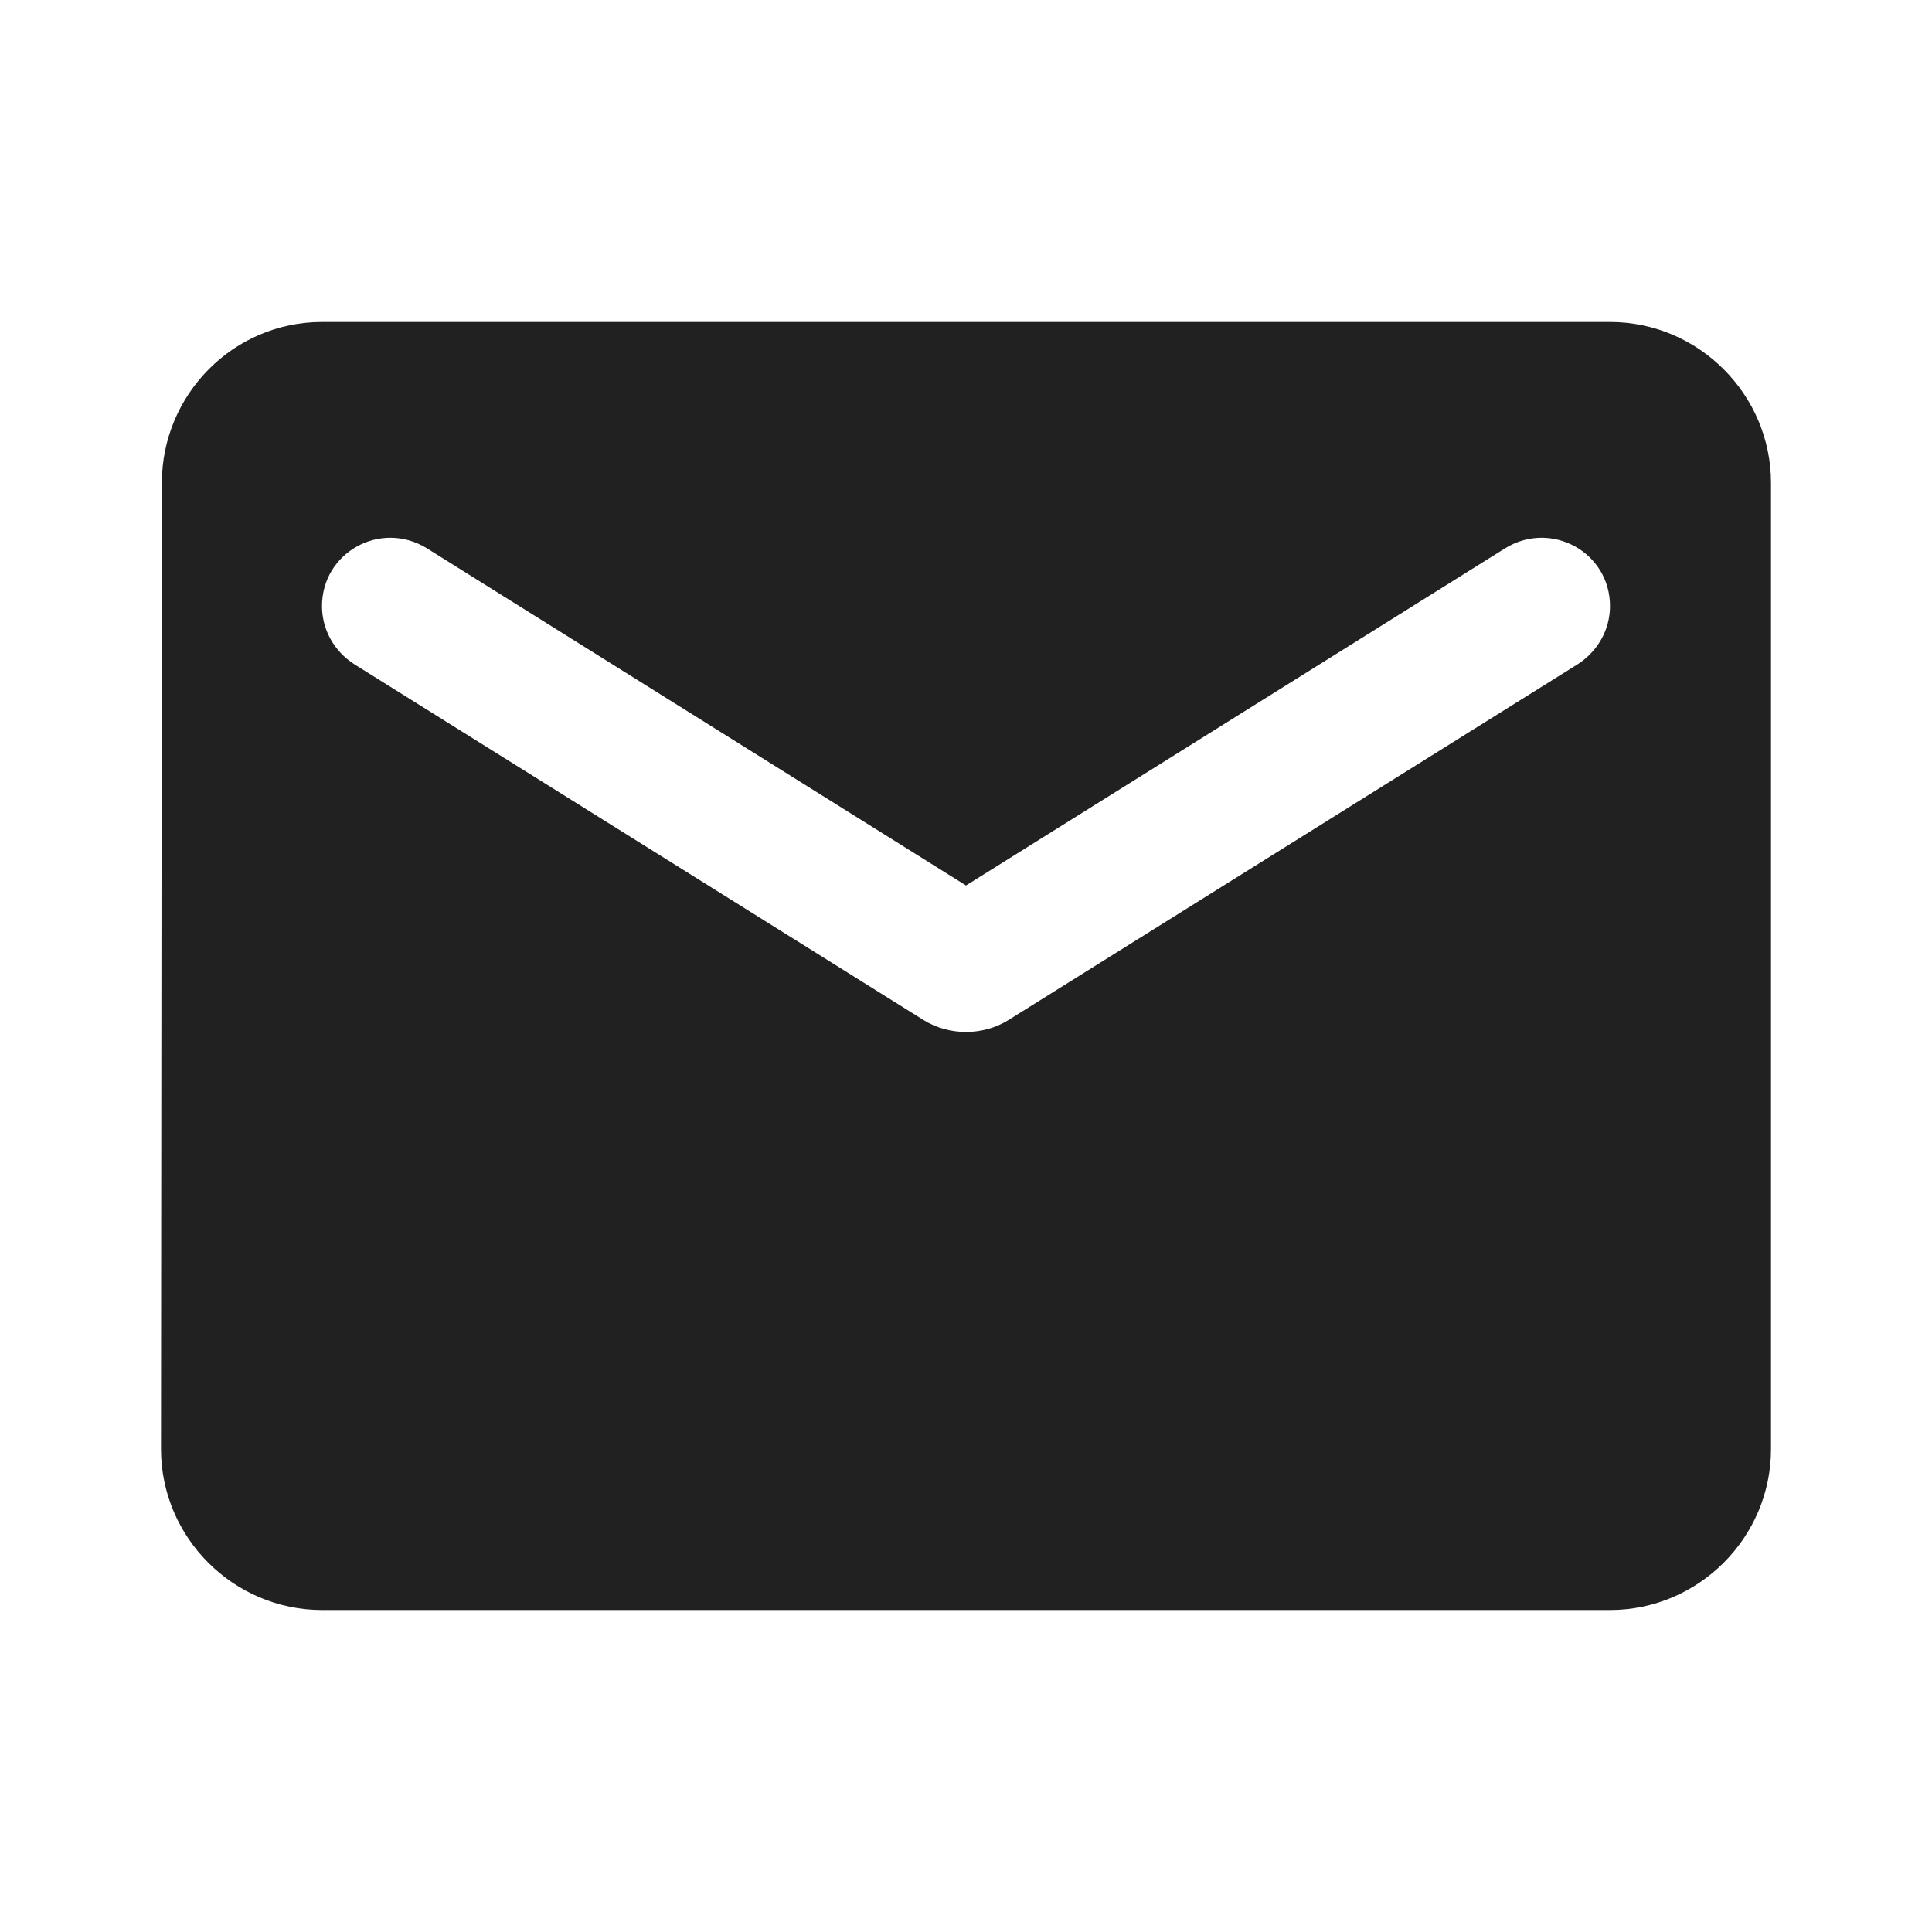
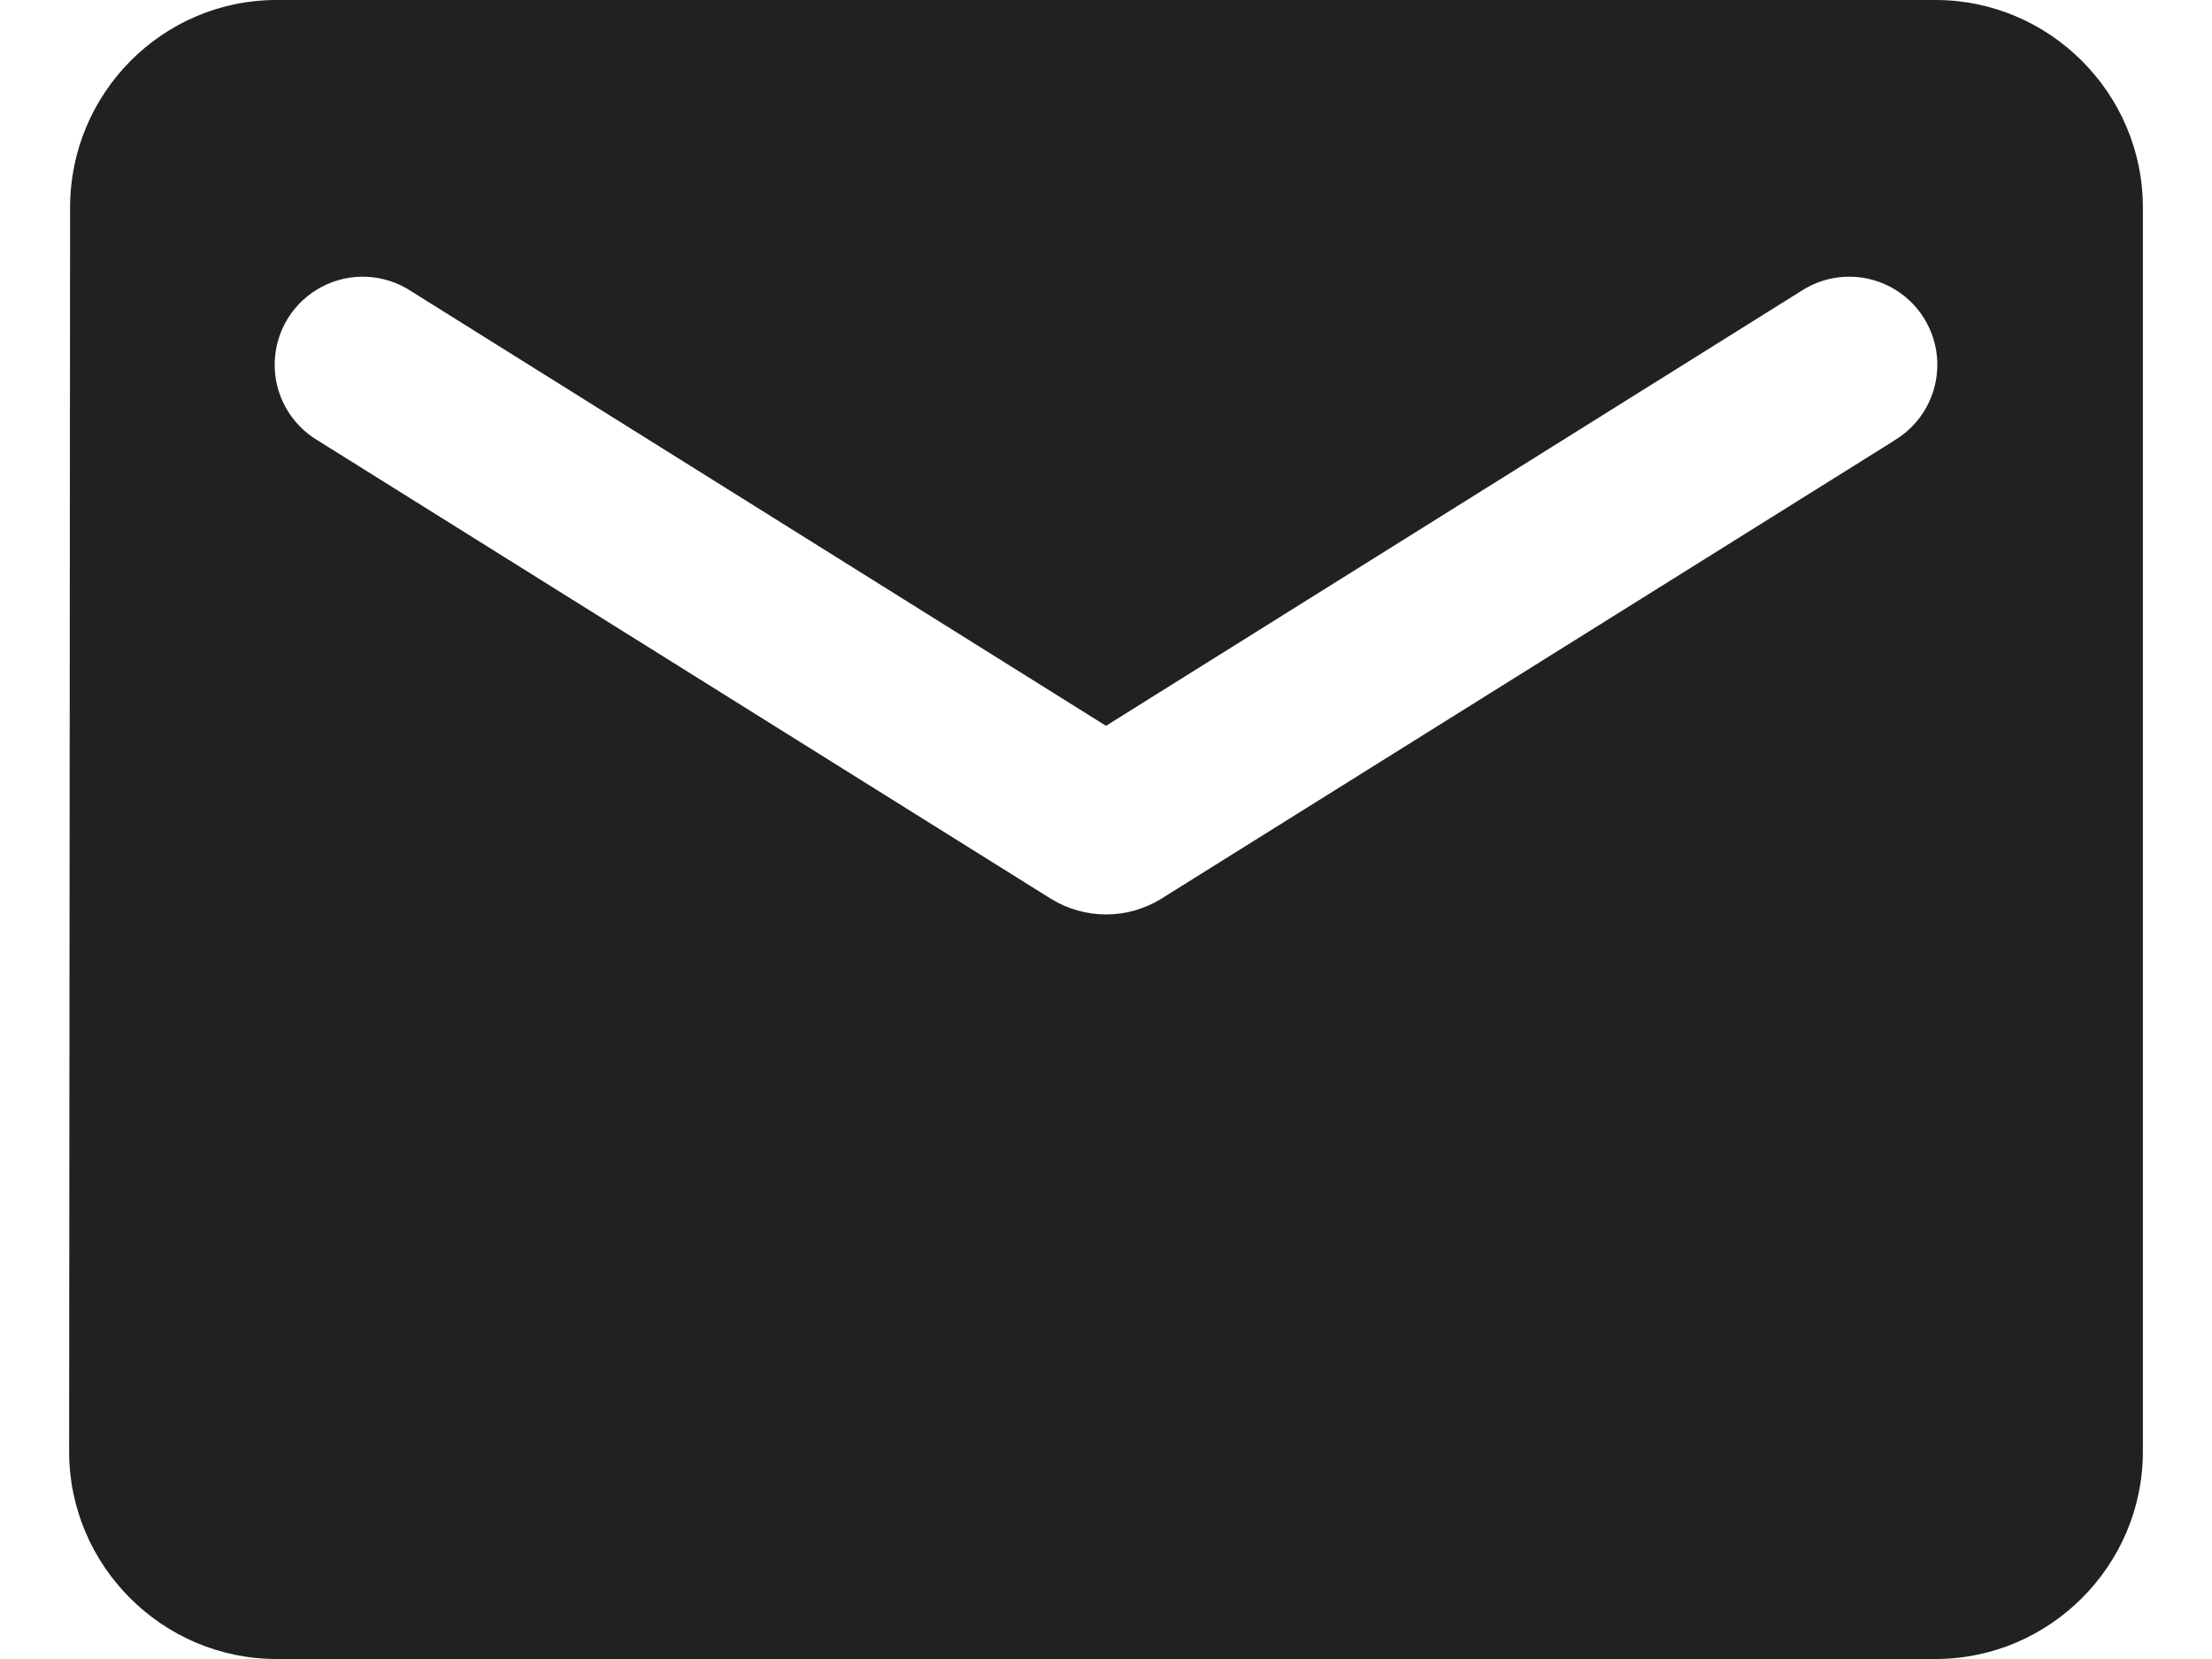
- <svg xmlns="http://www.w3.org/2000/svg" width="18" height="18" viewBox="0 0 18 18" fill="none">
-   <path d="M15 3H3C2.175 3 1.508 3.675 1.508 4.5L1.5 13.5C1.5 14.325 2.175 15 3 15H15C15.825 15 16.5 14.325 16.5 13.5V4.5C16.5 3.675 15.825 3 15 3ZM14.7 6.188L9.398 9.502C9.158 9.652 8.842 9.652 8.602 9.502L3.3 6.188C3.112 6.067 3 5.865 3 5.647C3 5.145 3.547 4.845 3.975 5.107L9 8.25L14.025 5.107C14.453 4.845 15 5.145 15 5.647C15 5.865 14.887 6.067 14.7 6.188Z" fill="#212121" />
+ <svg xmlns="http://www.w3.org/2000/svg" width="16" height="12" fill="none">
+   <path d="M14 0H2C1.175 0 .507.675.507 1.5l-.007 9c0 .825.675 1.5 1.5 1.5h12c.825 0 1.5-.675 1.5-1.5v-9C15.5.675 14.825 0 14 0zm-.3 3.188L8.398 6.502a.759.759 0 01-.795 0L2.3 3.187a.637.637 0 11.675-1.08L8 5.25l5.025-3.143a.637.637 0 11.675 1.08z" fill="#212121" />
</svg>
